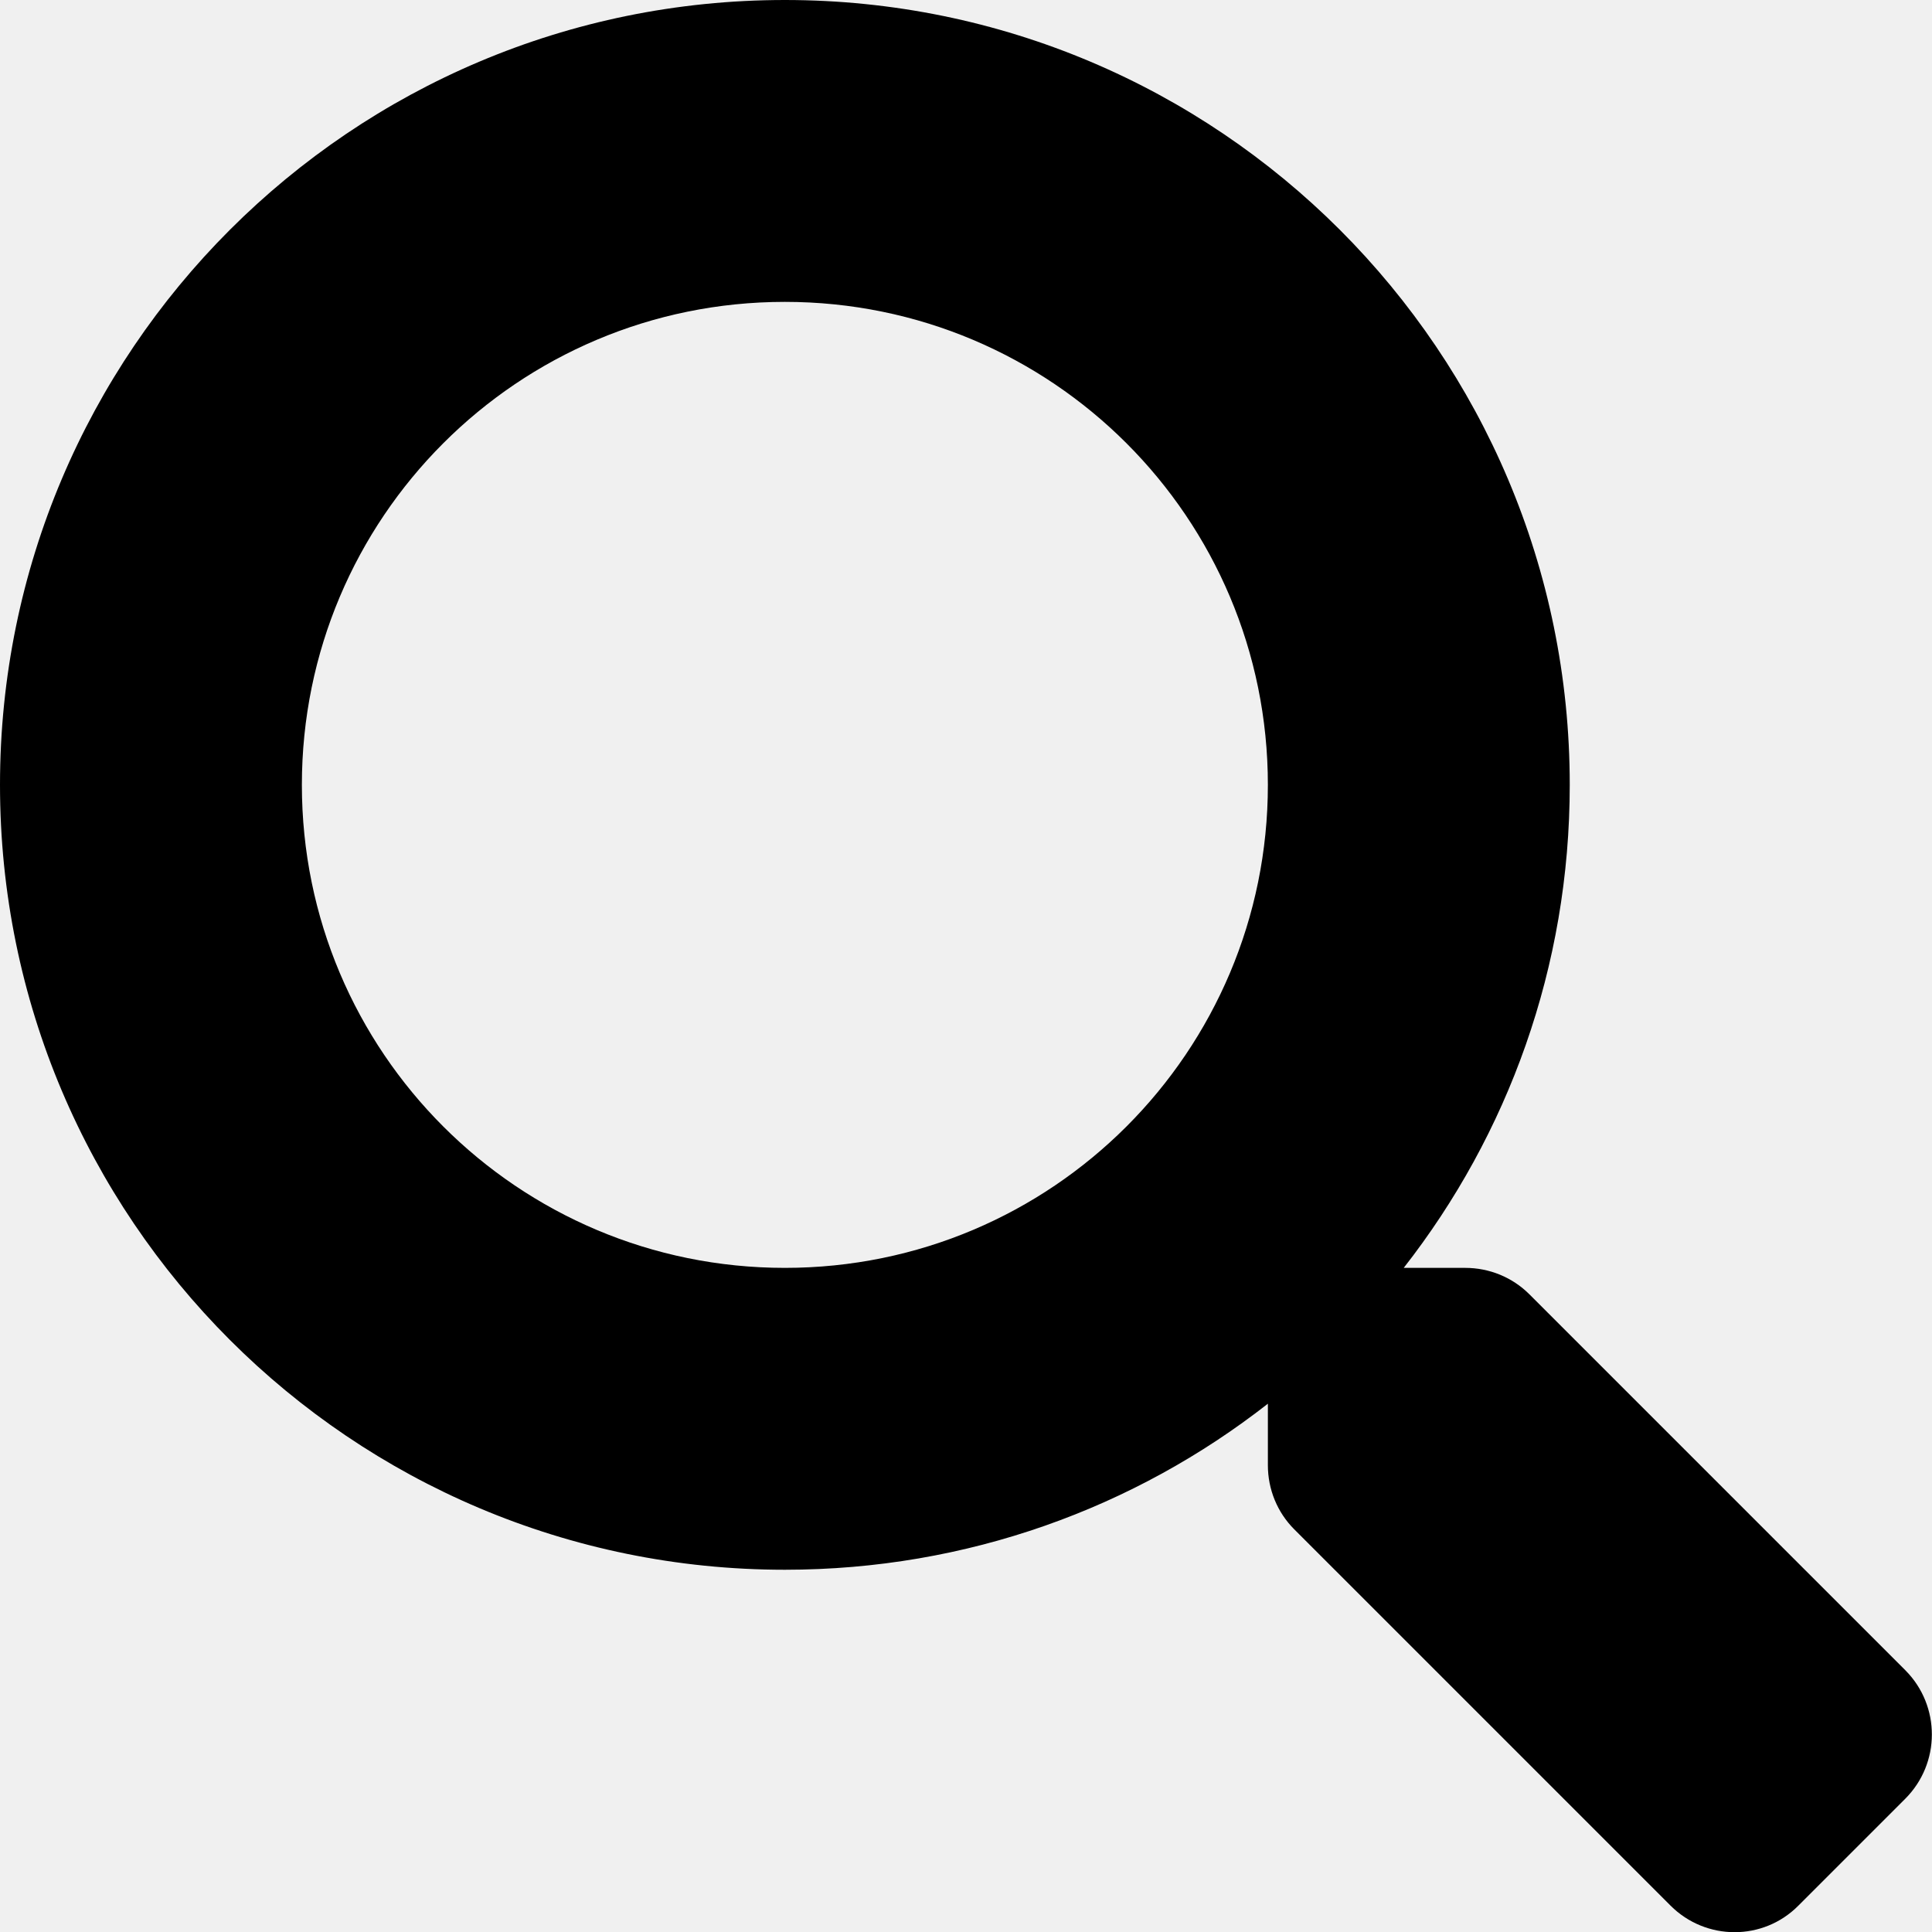
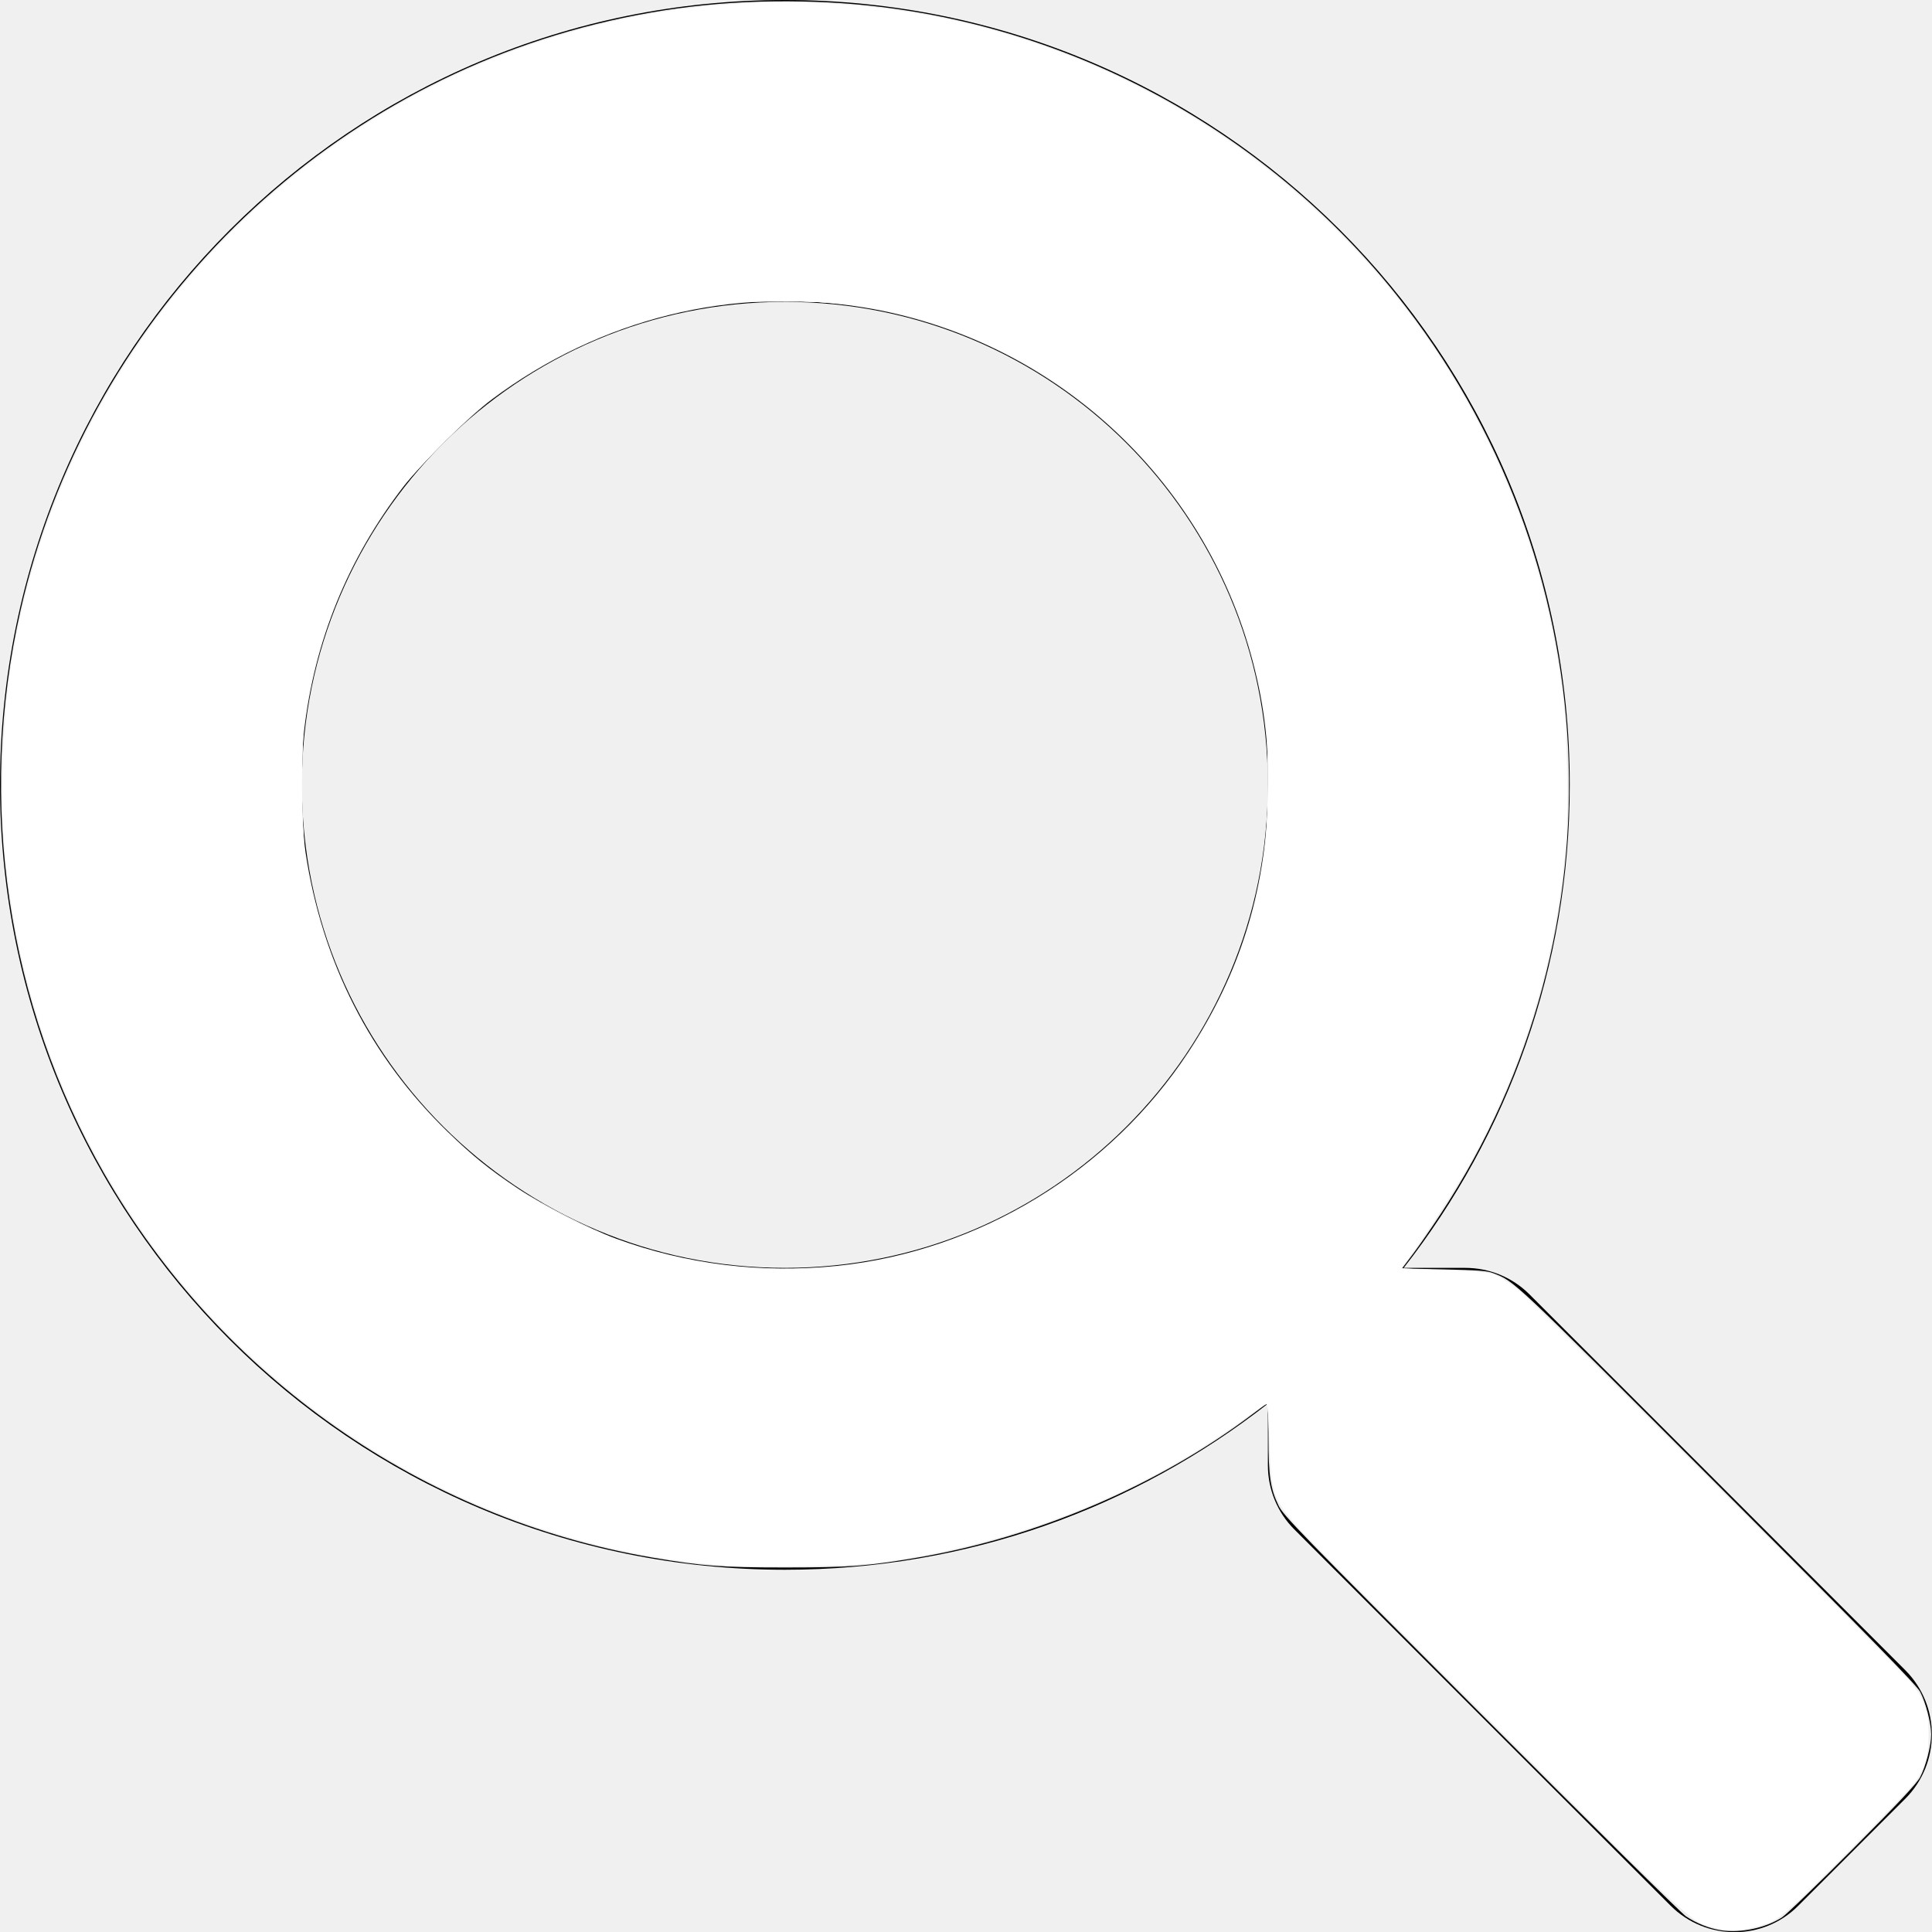
- <svg xmlns="http://www.w3.org/2000/svg" aria-hidden="true" focusable="false" data-prefix="fas" data-icon="search" class="svg-inline--fa fa-search fa-w-16" role="img" viewBox="0 0 512 512">
-   <path fill="currentColor" d="M505 442.7L405.3 343c-4.5-4.5-10.6-7-17-7H372c27.6-35.3 44-79.7 44-128C416 93.1 322.9 0 208 0S0 93.1 0 208s93.1 208 208 208c48.3 0 92.7-16.4 128-44v16.3c0 6.4 2.5 12.5 7 17l99.7 99.7c9.4 9.4 24.6 9.4 33.9 0l28.3-28.3c9.4-9.4 9.4-24.6.1-34zM208 336c-70.7 0-128-57.2-128-128 0-70.7 57.2-128 128-128 70.7 0 128 57.2 128 128 0 70.7-57.2 128-128 128z" />
+ <svg xmlns="http://www.w3.org/2000/svg" aria-hidden="true" focusable="false" data-prefix="fas" data-icon="search" class="svg-inline--fa fa-search fa-w-16" role="img" viewBox="0 0 512 512" version="1.1" id="svg19">
+   <defs id="defs23" />
+   <path fill="currentColor" d="M505 442.7L405.3 343c-4.5-4.5-10.6-7-17-7H372c27.6-35.3 44-79.7 44-128C416 93.1 322.9 0 208 0S0 93.1 0 208s93.1 208 208 208c48.3 0 92.7-16.4 128-44v16.3c0 6.4 2.5 12.5 7 17l99.7 99.7c9.4 9.4 24.6 9.4 33.9 0l28.3-28.3c9.4-9.4 9.4-24.6.1-34zM208 336c-70.7 0-128-57.2-128-128 0-70.7 57.2-128 128-128 70.7 0 128 57.2 128 128 0 70.7-57.2 128-128 128z" id="path17" />
+   <path style="fill:#ececec;stroke-width:0.438" d="m 456.13,511.546 c -3.132,-0.475 -6.523,-1.821 -9.343,-3.706 -1.23,-0.822 -25.716,-25.007 -54.412,-53.744 -48.062,-48.128 -52.284,-52.473 -53.546,-55.095 -2.178,-4.525 -2.662,-7.803 -2.671,-18.067 -0.004,-4.998 -0.091,-9.088 -0.193,-9.088 -0.102,0 -1.925,1.316 -4.051,2.925 -24.866,18.812 -56.954,32.566 -88.616,37.983 -13.213,2.26 -18.384,2.649 -35.257,2.649 -16.869,0 -22.029,-0.387 -35.257,-2.647 C 111.997,402.371 58.518,364.899 27.636,311.052 1.827,266.052 -6.116,212.54 5.46,161.666 22.774,85.579 82.263,25.015 157.999,6.371 177.336,1.611 195.983,-0.256 216.582,0.506 276.134,2.708 332.615,31.264 370.03,78.088 c 56.333,70.499 61.103,168.387 11.864,243.47 -2.477,3.777 -5.816,8.606 -7.419,10.731 l -2.914,3.862 11.092,0.245 c 8.895,0.196 11.468,0.39 12.988,0.978 5.818,2.251 4.65,1.15 59.464,56.054 40.68,40.746 52.839,53.169 53.757,54.923 1.501,2.869 2.919,8.363 2.919,11.311 0,2.957 -1.421,8.45 -2.925,11.311 -0.867,1.649 -5.737,6.84 -17.857,19.039 -9.166,9.225 -17.598,17.374 -18.739,18.109 -4.381,2.821 -10.938,4.214 -16.129,3.426 z M 221.837,335.454 c 37.569,-3.876 72.298,-25.018 93.104,-56.679 13.467,-20.493 20.342,-42.355 21.074,-67.014 0.392,-13.205 -0.833,-24.269 -4.039,-36.479 -12.815,-48.805 -53.336,-85.676 -103.073,-93.791 -34.929,-5.699 -69.849,2.938 -98.548,24.373 -6.101,4.556 -18.664,16.921 -23.271,22.902 -14.974,19.443 -23.755,41.045 -26.526,65.259 -0.875,7.649 -0.653,24.736 0.413,31.781 4.424,29.232 17.164,54.261 37.774,74.211 6.512,6.304 11.036,9.952 18.562,14.968 6.377,4.25 19.042,10.726 25.898,13.242 18.629,6.836 38.585,9.296 58.633,7.227 z" id="path327" />
+   <path style="fill:#ececec;stroke-width:0.438" d="m 453.748,510.744 c -5.775,-1.659 -5.029,-0.979 -48.55,-44.295 -22.63,-22.523 -46.561,-46.549 -53.18,-53.39 -15.622,-16.147 -15.113,-15.103 -15.668,-32.126 -0.163,-4.998 -0.425,-9.088 -0.582,-9.088 -0.157,0 -2.838,1.857 -5.957,4.127 -27.849,20.265 -60.644,33.161 -97.024,38.152 -6.831,0.937 -31.567,1.357 -41.17,0.699 -20.183,-1.384 -43.78,-7.061 -63.032,-15.167 C 72.905,376.215 30.381,330.623 11.364,273.98 3.936,251.855 0.651,231.498 0.661,207.649 0.668,192.429 1.699,181.862 4.598,167.309 14.14,119.402 40.324,76.535 78.849,45.749 141.94,-4.667 229.382,-13.693 301.331,22.783 c 46.425,23.536 81.905,62.879 100.516,111.458 6.547,17.088 10.651,34.384 12.784,53.872 0.89,8.137 0.755,34.221 -0.219,42.265 -3.482,28.747 -11.758,54.535 -25.231,78.618 -3.208,5.733 -12.255,19.65 -15.946,24.527 l -1.989,2.628 11.687,0.475 c 11.271,0.458 11.775,0.516 14.139,1.643 1.349,0.642 4.009,2.473 5.913,4.068 4.183,3.506 96.952,96.288 102.278,102.293 4.813,5.427 5.869,8.181 5.845,15.251 -0.019,5.53 -1.065,9.002 -3.828,12.701 -0.99,1.325 -9.103,9.724 -18.03,18.664 -17.573,17.599 -17.881,17.846 -24.226,19.469 -4.02,1.028 -7.767,1.038 -11.275,0.03 z M 219.076,335.898 c 54.599,-4.593 100.563,-43.816 113.541,-96.891 2.659,-10.872 3.27,-16.662 3.293,-31.185 0.017,-10.572 -0.133,-14.124 -0.767,-18.176 -3.676,-23.493 -12.78,-44.446 -26.97,-62.069 -20.384,-25.317 -48.805,-41.647 -81.08,-46.588 -7.642,-1.17 -23.09,-1.604 -30.947,-0.869 -17.384,1.625 -34.796,6.944 -49.861,15.232 -6.407,3.524 -14.766,9.129 -19.271,12.92 -6.284,5.289 -18.498,18.014 -22.235,23.166 -12.675,17.473 -20.207,35.663 -23.831,57.55 -1.167,7.049 -1.16,31.621 0.01,38.323 4.66,26.676 14.863,48.081 31.94,67.011 11.952,13.248 25.944,23.299 43.588,31.309 18.377,8.344 41.111,12.072 62.59,10.265 z" id="path366" />
+   <path style="fill:#ffffff;stroke-width:0.438" d="m 453.748,510.744 c -5.866,-1.686 -4.582,-0.5 -54.521,-50.349 -25.9,-25.853 -49.838,-49.906 -53.195,-53.451 -8.823,-9.315 -9.179,-10.28 -9.697,-26.257 -0.23,-7.089 -0.405,-8.851 -0.865,-8.675 -0.317,0.122 -2.412,1.575 -4.656,3.231 -28.101,20.727 -61.764,34.071 -98.162,38.911 -6.764,0.9 -31.733,1.306 -41.036,0.669 -15.908,-1.09 -32.779,-4.545 -49.504,-10.137 C 98.187,390.001 59.685,360.215 34.273,321.259 15.196,292.014 4.14,259.595 1.113,224.027 0.059,211.64 0.747,190.904 2.635,178.147 10.347,126.036 37.278,79.104 78.399,46.118 123.162,10.209 180.36,-5.399 237.605,2.675 298.752,11.299 353.825,47.917 385.746,101.174 c 15.604,26.033 24.936,53.605 28.616,84.54 0.953,8.012 1.314,28.585 0.653,37.223 -2.359,30.841 -11.168,60.079 -26.04,86.426 -3.332,5.902 -12.034,19.26 -15.741,24.159 l -1.988,2.628 11.687,0.475 c 11.271,0.458 11.775,0.516 14.139,1.643 1.349,0.642 4.009,2.473 5.913,4.067 4.218,3.534 98.051,97.391 102.72,102.747 4.337,4.975 5.426,7.956 5.402,14.798 -0.019,5.53 -1.065,9.002 -3.828,12.701 -0.99,1.325 -9.103,9.724 -18.03,18.664 -17.573,17.599 -17.881,17.846 -24.226,19.469 -4.02,1.028 -7.767,1.038 -11.275,0.03 z M 218.991,335.916 c 51.403,-4.349 95.378,-39.268 111.155,-88.264 2.246,-6.974 3.495,-12.377 4.752,-20.558 1.143,-7.439 1.581,-23.743 0.847,-31.587 -4.463,-47.734 -36.041,-89.619 -80.689,-107.026 -14.576,-5.683 -27.36,-8.216 -43.58,-8.635 -14.07,-0.363 -23.546,0.686 -36.307,4.021 -17.161,4.485 -35.579,13.837 -48.297,24.523 -5.583,4.691 -17.781,17.328 -21.45,22.222 -13.856,18.482 -22.816,41.356 -25.082,64.028 -0.79,7.904 -0.304,27.038 0.858,33.768 4.747,27.5 16.749,51.032 35.744,70.081 9.825,9.853 17.96,15.884 30.878,22.891 21.024,11.404 46.558,16.619 71.172,14.537 z" id="path442" />
+   <path style="fill:#ffffff;stroke-width:0.438" d="m 452.97,510.295 c -3.442,-1.137 -5.896,-3.09 -15.977,-12.717 -14.836,-14.169 -93.561,-93.392 -95.751,-96.358 -3.624,-4.906 -4.051,-6.687 -4.659,-19.416 -0.244,-5.097 -0.62,-9.444 -0.835,-9.66 -0.232,-0.231 -2.825,1.344 -6.32,3.84 -26.649,19.03 -56.285,31.256 -89.166,36.785 -10.202,1.715 -17.814,2.109 -36.504,1.887 -17.588,-0.209 -20.479,-0.451 -33.164,-2.78 C 115.106,401.69 65.263,368.393 34.291,320.821 15.773,292.377 5.669,263.316 1.474,226.436 0.713,219.742 0.842,198.083 1.699,188.551 5.361,147.861 21.197,109.447 47.83,76.647 53.907,69.163 67.549,55.333 74.676,49.429 107.394,22.33 143.63,6.877 186.142,1.894 c 9.324,-1.093 34.455,-1.094 43.798,-0.002 19.434,2.271 37.392,6.677 53.847,13.21 48.532,19.27 87.891,55.747 110.595,102.496 8.932,18.393 14.606,36.207 18.133,56.938 2.083,12.239 2.253,14.808 2.251,33.944 -10e-4,16.646 -0.087,18.785 -1.019,25.403 -3.91,27.777 -12.456,53.625 -24.85,75.158 -3.449,5.992 -10.226,16.515 -14.319,22.233 -1.881,2.627 -3.363,4.829 -3.295,4.894 0.068,0.065 5.147,0.351 11.286,0.636 11.626,0.54 12.903,0.762 16.479,2.857 2.983,1.748 17.05,15.472 58.881,57.445 43.938,44.088 48.94,49.231 50.552,51.981 3.3,5.632 3.252,15.222 -0.109,21.489 -1.39,2.591 -33.135,34.731 -36.564,37.019 -3.399,2.267 -6.54,3.17 -11.709,3.364 -3.688,0.139 -5.1,0.007 -7.129,-0.663 z M 222.278,335.727 c 58.319,-6.85 103.891,-50.657 112.781,-108.415 0.973,-6.32 1.392,-26.714 0.686,-33.348 -2.671,-25.088 -13.093,-49.34 -29.713,-69.14 -4.176,-4.975 -12.472,-13.086 -17.622,-17.229 -15.46,-12.438 -36.072,-22.018 -55.186,-25.65 -9.247,-1.757 -12.62,-2.014 -26.279,-1.999 -11.813,0.013 -14.012,0.128 -19.01,0.995 -20.839,3.614 -40.689,11.913 -56.341,23.554 -6.438,4.788 -18.355,16.392 -24.851,24.198 -9.63,11.572 -18.99,30.759 -23.323,47.813 -2.62,10.313 -3.11,14.22 -3.359,26.793 -0.255,12.883 0.256,21.974 1.601,28.514 5.59,27.166 16.823,48.307 35.677,67.141 9.13,9.121 16.029,14.376 27.516,20.958 15.242,8.734 34.202,14.599 52.235,16.158 5.126,0.443 20.242,0.237 25.187,-0.344 z" id="path518" />
</svg>
